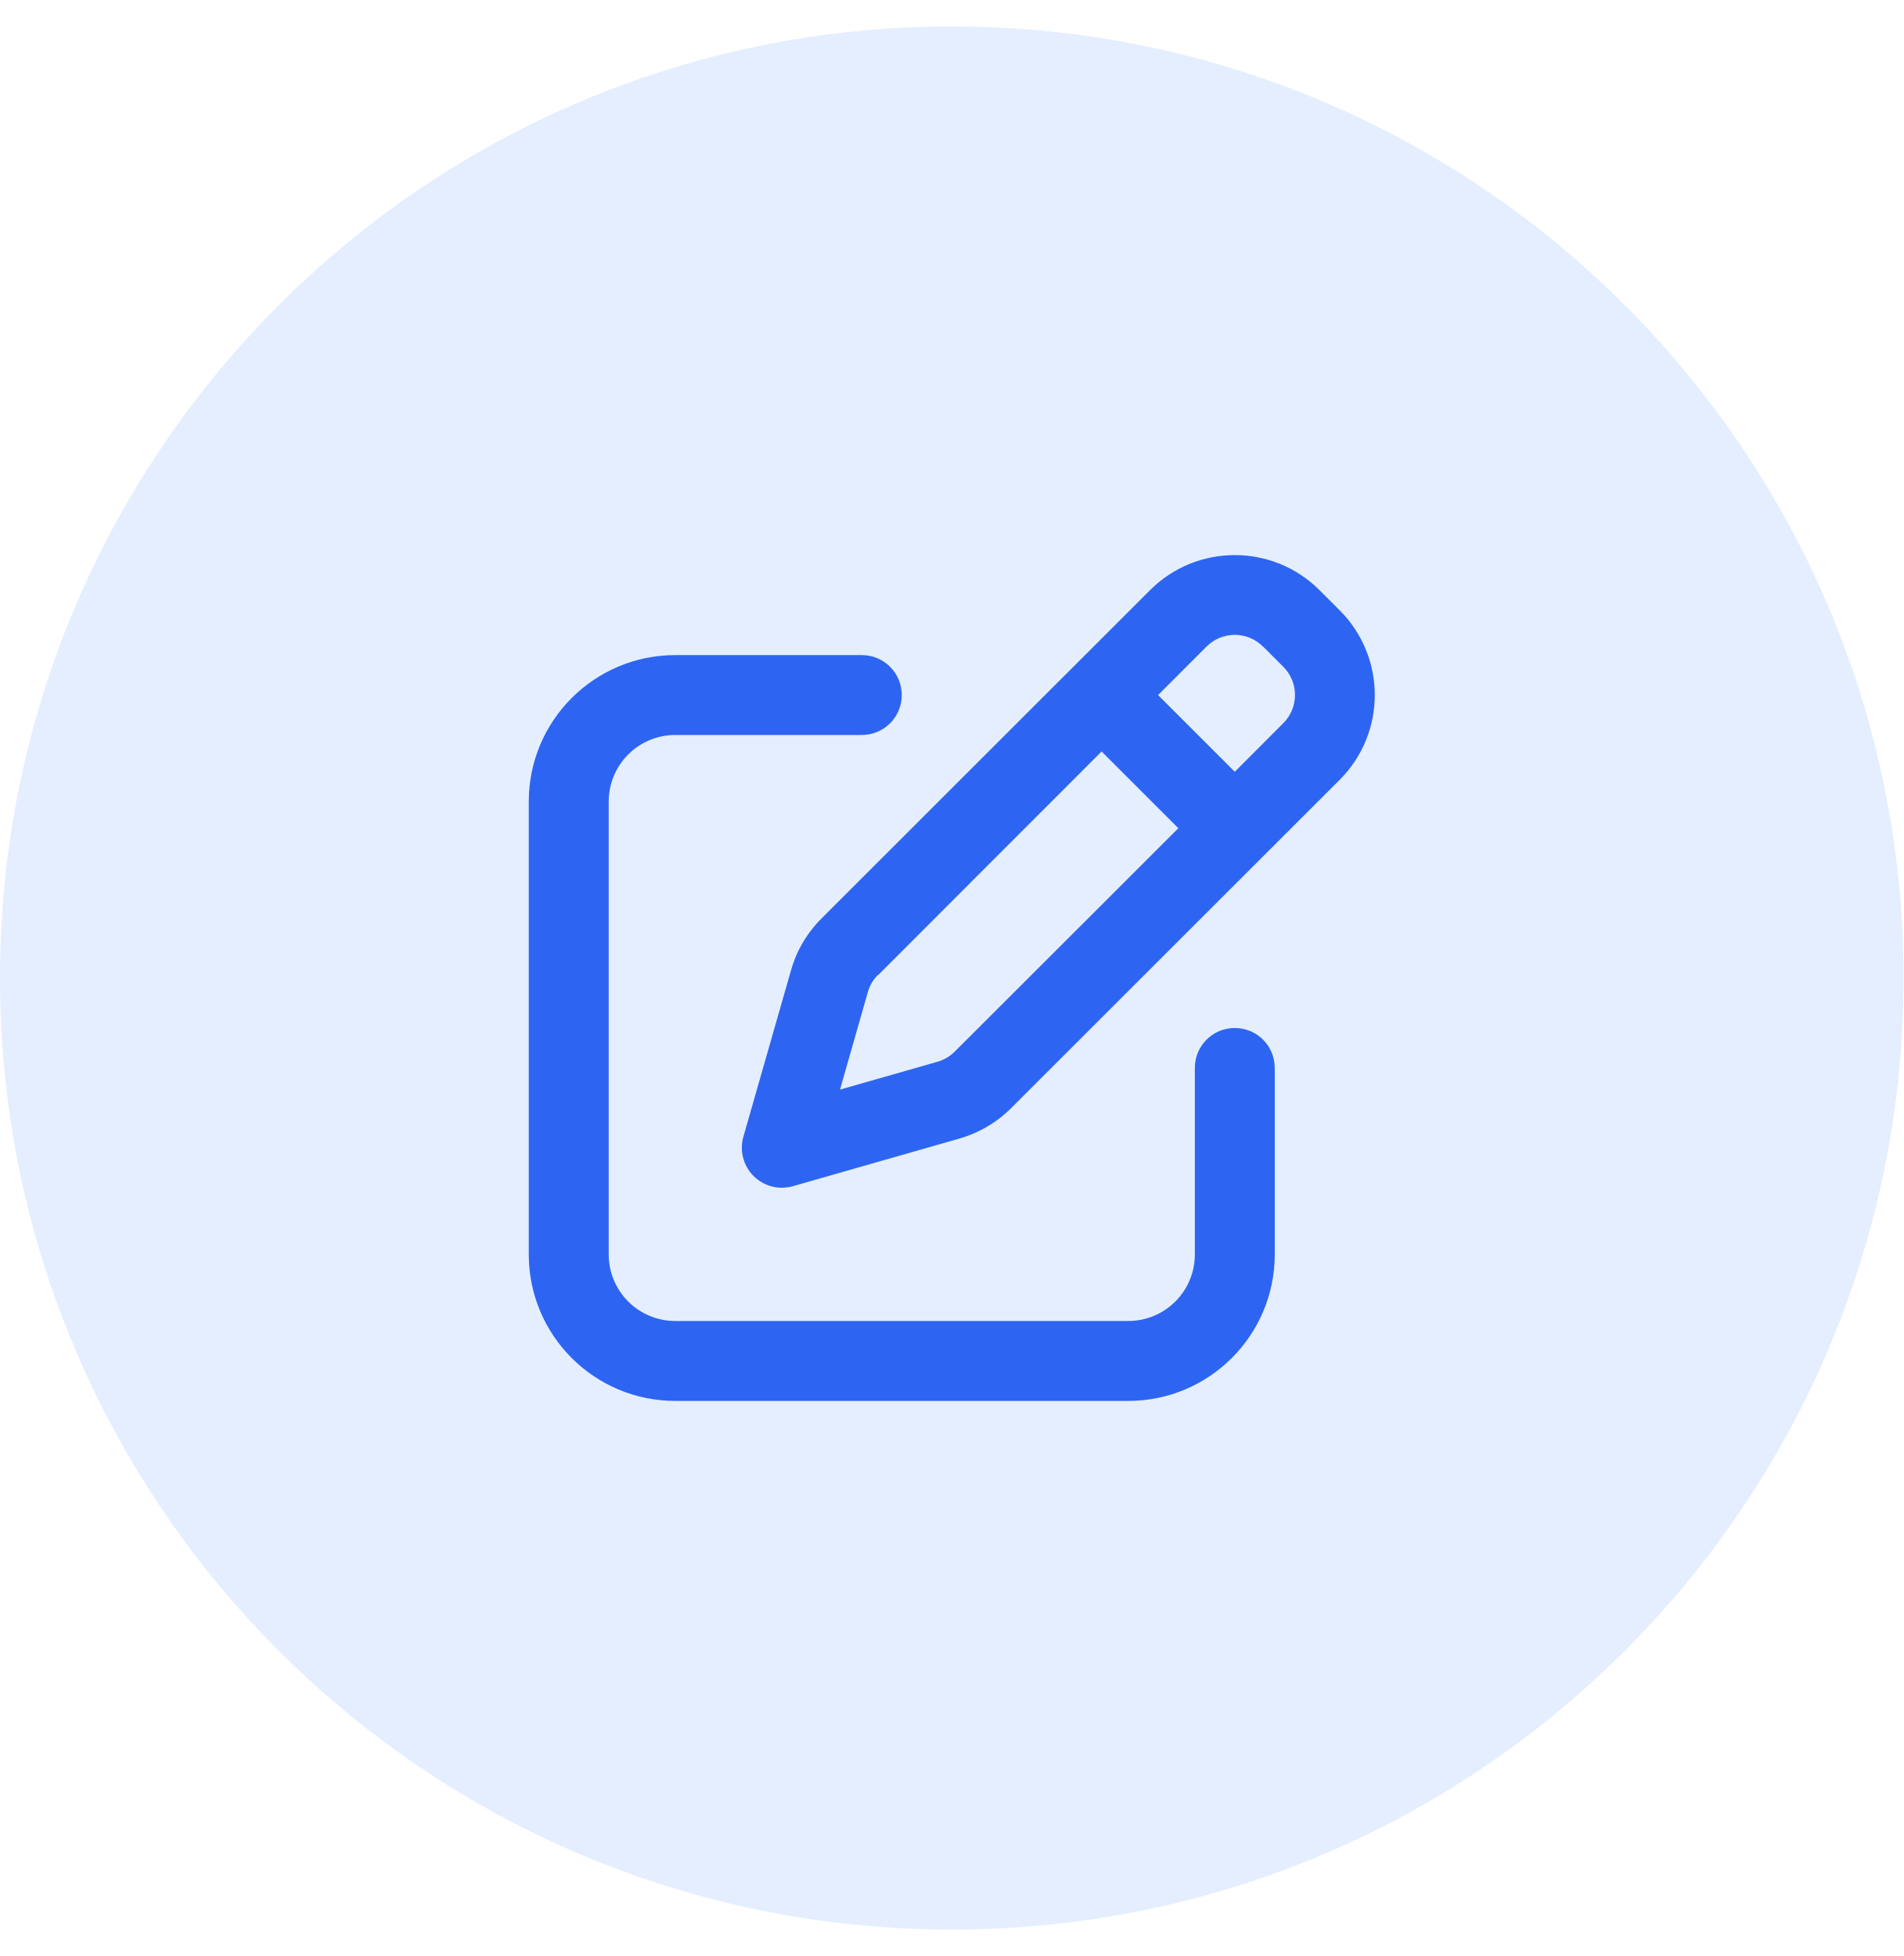
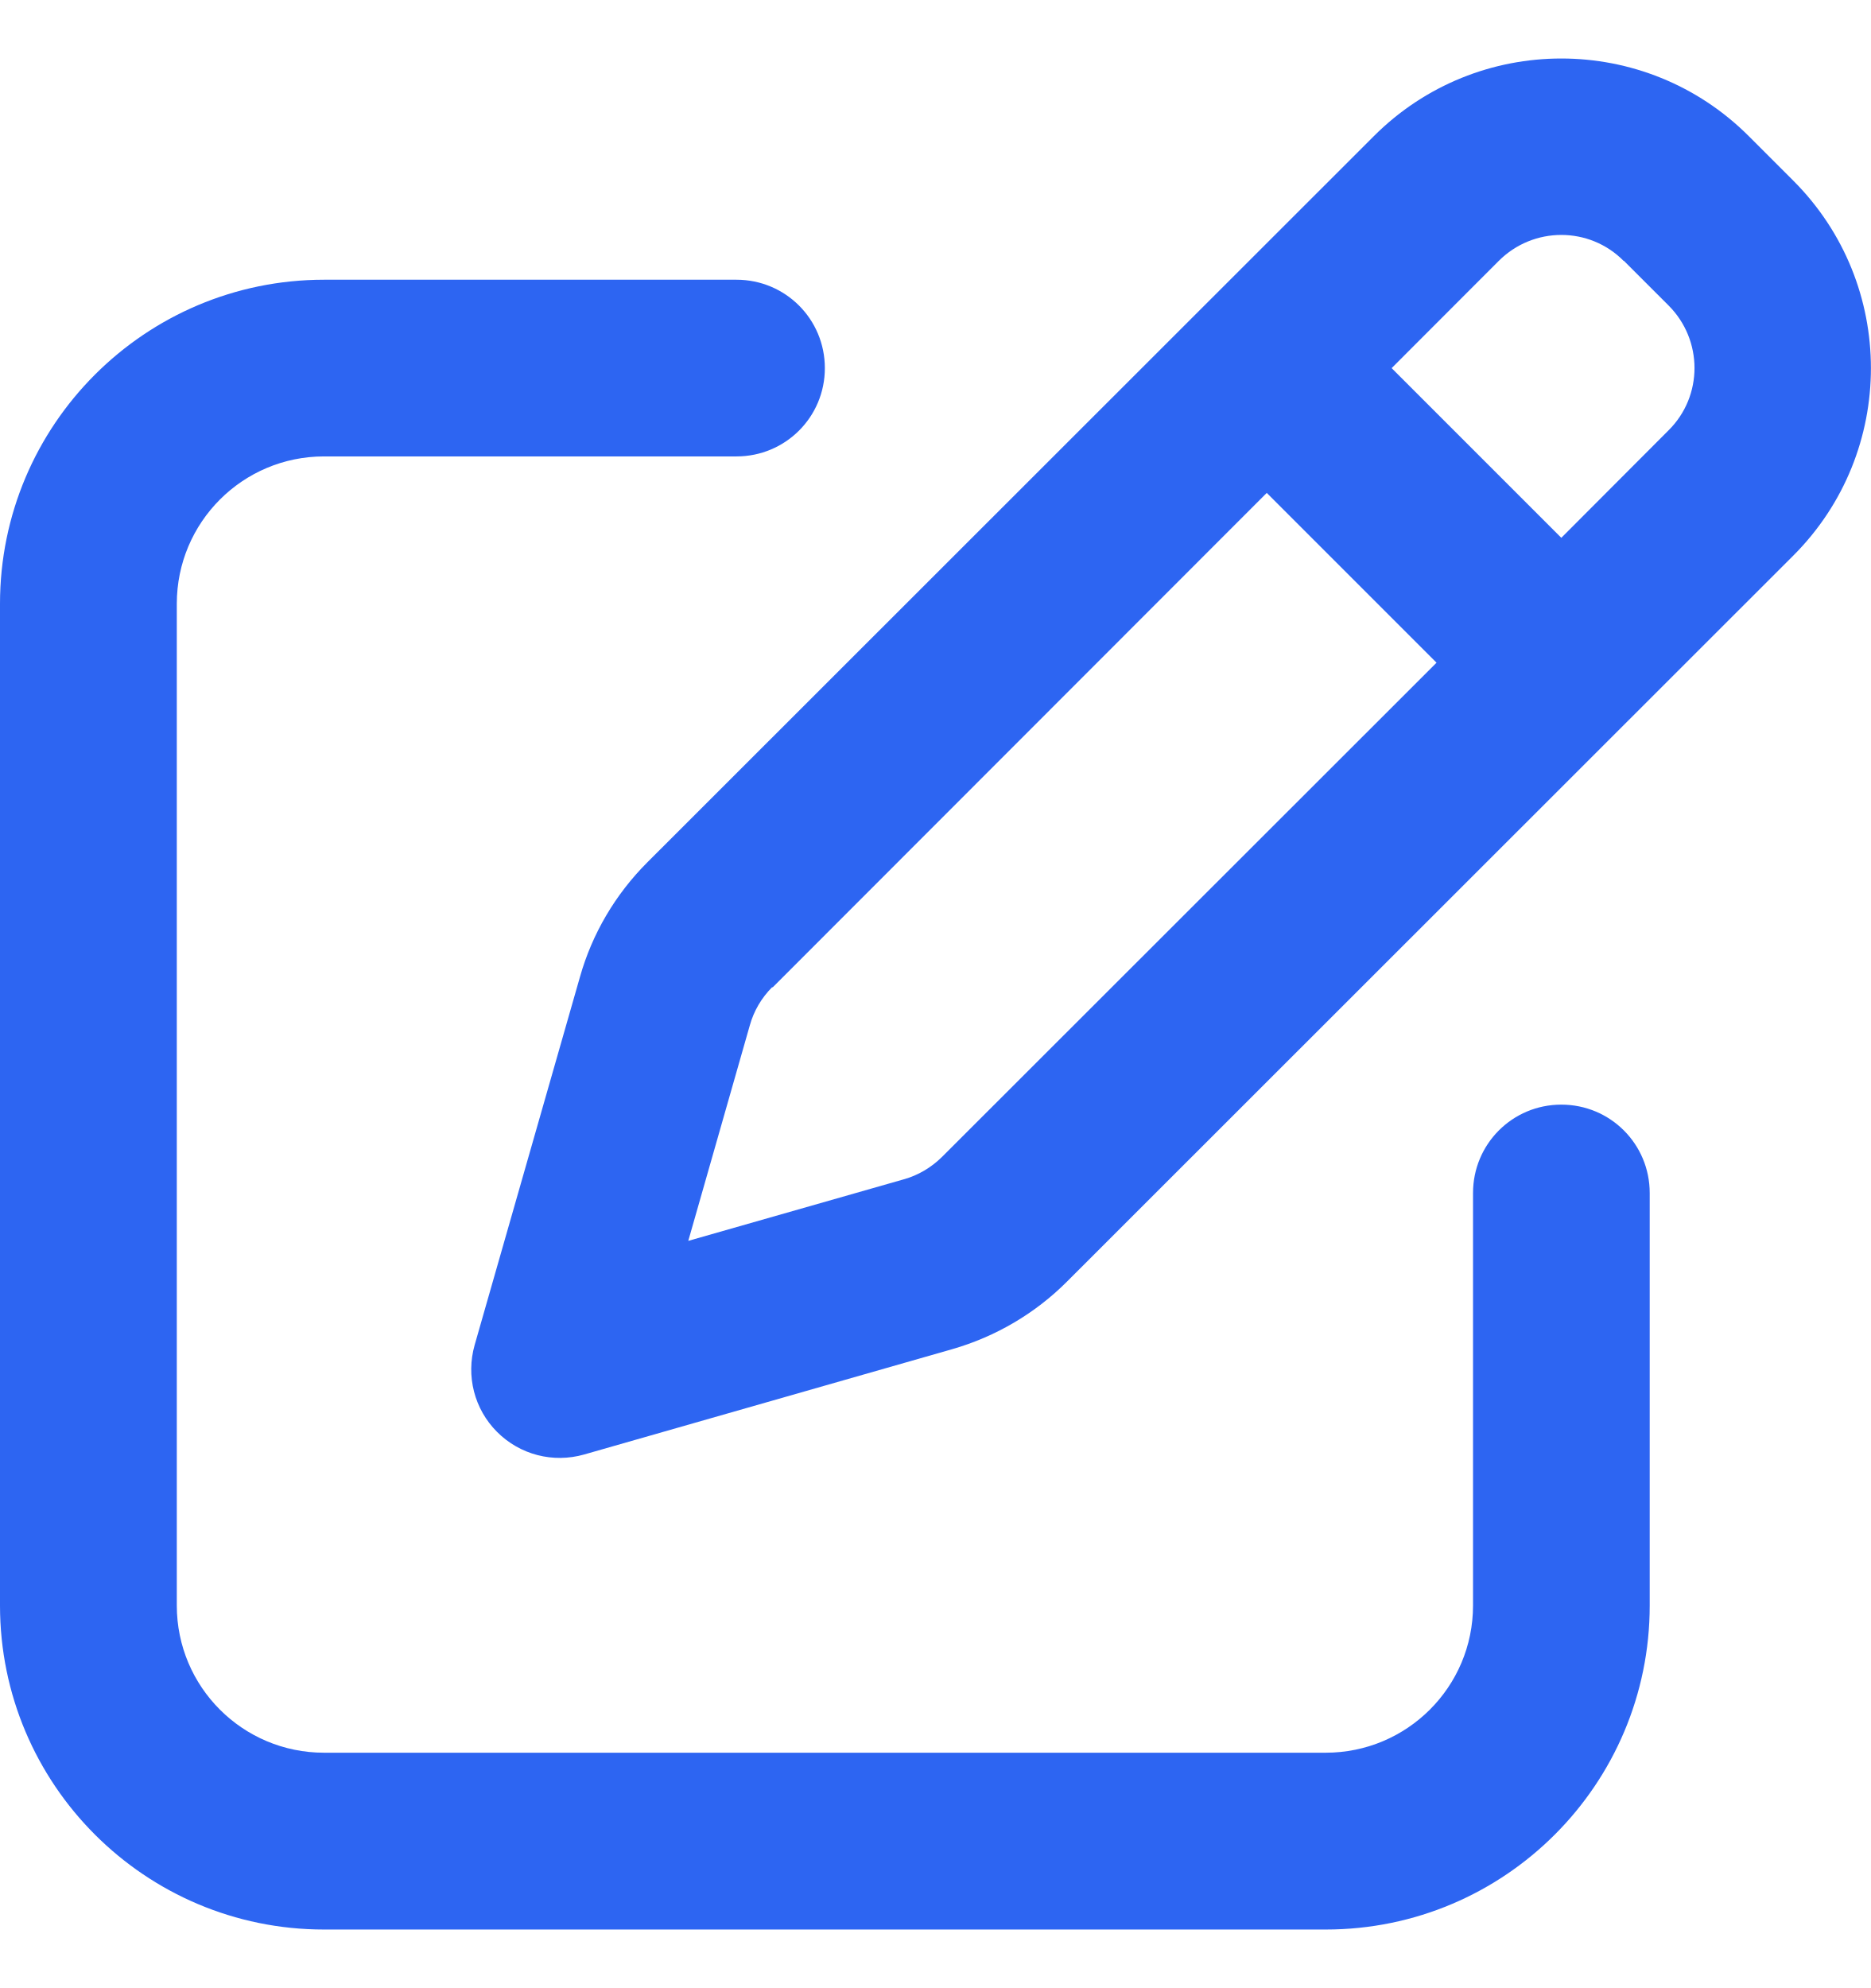
- <svg xmlns="http://www.w3.org/2000/svg" width="36" height="37" viewBox="0 0 36 37" fill="none">
-   <rect y="0.5" width="36" height="36" rx="18" fill="#E4EEFF" />
-   <path d="M23.888 12.231L24.269 12.612C24.565 12.908 24.565 13.387 24.269 13.68L23.352 14.599L21.901 13.148L22.817 12.231C23.113 11.935 23.592 11.935 23.885 12.231H23.888ZM16.607 18.445L20.833 14.215L22.285 15.667L18.055 19.893C17.964 19.984 17.851 20.051 17.728 20.085L15.886 20.611L16.412 18.769C16.446 18.646 16.512 18.533 16.604 18.441L16.607 18.445ZM21.749 11.164L15.536 17.374C15.262 17.648 15.064 17.985 14.96 18.353L14.059 21.502C13.984 21.767 14.056 22.05 14.251 22.245C14.447 22.441 14.73 22.513 14.995 22.438L18.144 21.537C18.515 21.43 18.852 21.232 19.123 20.961L25.336 14.751C26.221 13.866 26.221 12.43 25.336 11.545L24.955 11.164C24.07 10.279 22.634 10.279 21.749 11.164ZM12.771 12.392C11.241 12.392 10 13.633 10 15.163V23.729C10 25.259 11.241 26.5 12.771 26.5H21.337C22.867 26.5 24.108 25.259 24.108 23.729V20.202C24.108 19.783 23.771 19.446 23.352 19.446C22.933 19.446 22.597 19.783 22.597 20.202V23.729C22.597 24.425 22.033 24.988 21.337 24.988H12.771C12.075 24.988 11.512 24.425 11.512 23.729V15.163C11.512 14.467 12.075 13.903 12.771 13.903H16.298C16.717 13.903 17.054 13.566 17.054 13.148C17.054 12.729 16.717 12.392 16.298 12.392H12.771Z" fill="#2D65F2" />
+ <svg xmlns="http://www.w3.org/2000/svg" width="16" height="17" viewBox="0 0 16 17" fill="none">
+   <path d="M13.888 2.231L14.269 2.612C14.565 2.908 14.565 3.387 14.269 3.68L13.352 4.599L11.901 3.148L12.817 2.231C13.113 1.935 13.592 1.935 13.885 2.231H13.888ZM6.607 8.444L10.833 4.215L12.285 5.667L8.056 9.893C7.964 9.984 7.851 10.051 7.728 10.085L5.886 10.611L6.412 8.769C6.446 8.646 6.512 8.533 6.604 8.441L6.607 8.444ZM11.749 1.164L5.536 7.374C5.262 7.648 5.064 7.985 4.96 8.353L4.059 11.502C3.984 11.767 4.056 12.05 4.251 12.245C4.447 12.441 4.73 12.513 4.995 12.438L8.144 11.537C8.515 11.43 8.852 11.232 9.123 10.961L15.336 4.751C16.221 3.866 16.221 2.43 15.336 1.545L14.955 1.164C14.07 0.279 12.634 0.279 11.749 1.164ZM2.771 2.392C1.241 2.392 0 3.633 0 5.163V13.729C0 15.259 1.241 16.5 2.771 16.5H11.337C12.867 16.5 14.108 15.259 14.108 13.729V10.202C14.108 9.783 13.771 9.446 13.352 9.446C12.934 9.446 12.597 9.783 12.597 10.202V13.729C12.597 14.425 12.033 14.988 11.337 14.988H2.771C2.075 14.988 1.512 14.425 1.512 13.729V5.163C1.512 4.467 2.075 3.903 2.771 3.903H6.298C6.717 3.903 7.054 3.566 7.054 3.148C7.054 2.729 6.717 2.392 6.298 2.392H2.771Z" fill="#2D65F2" />
</svg>
